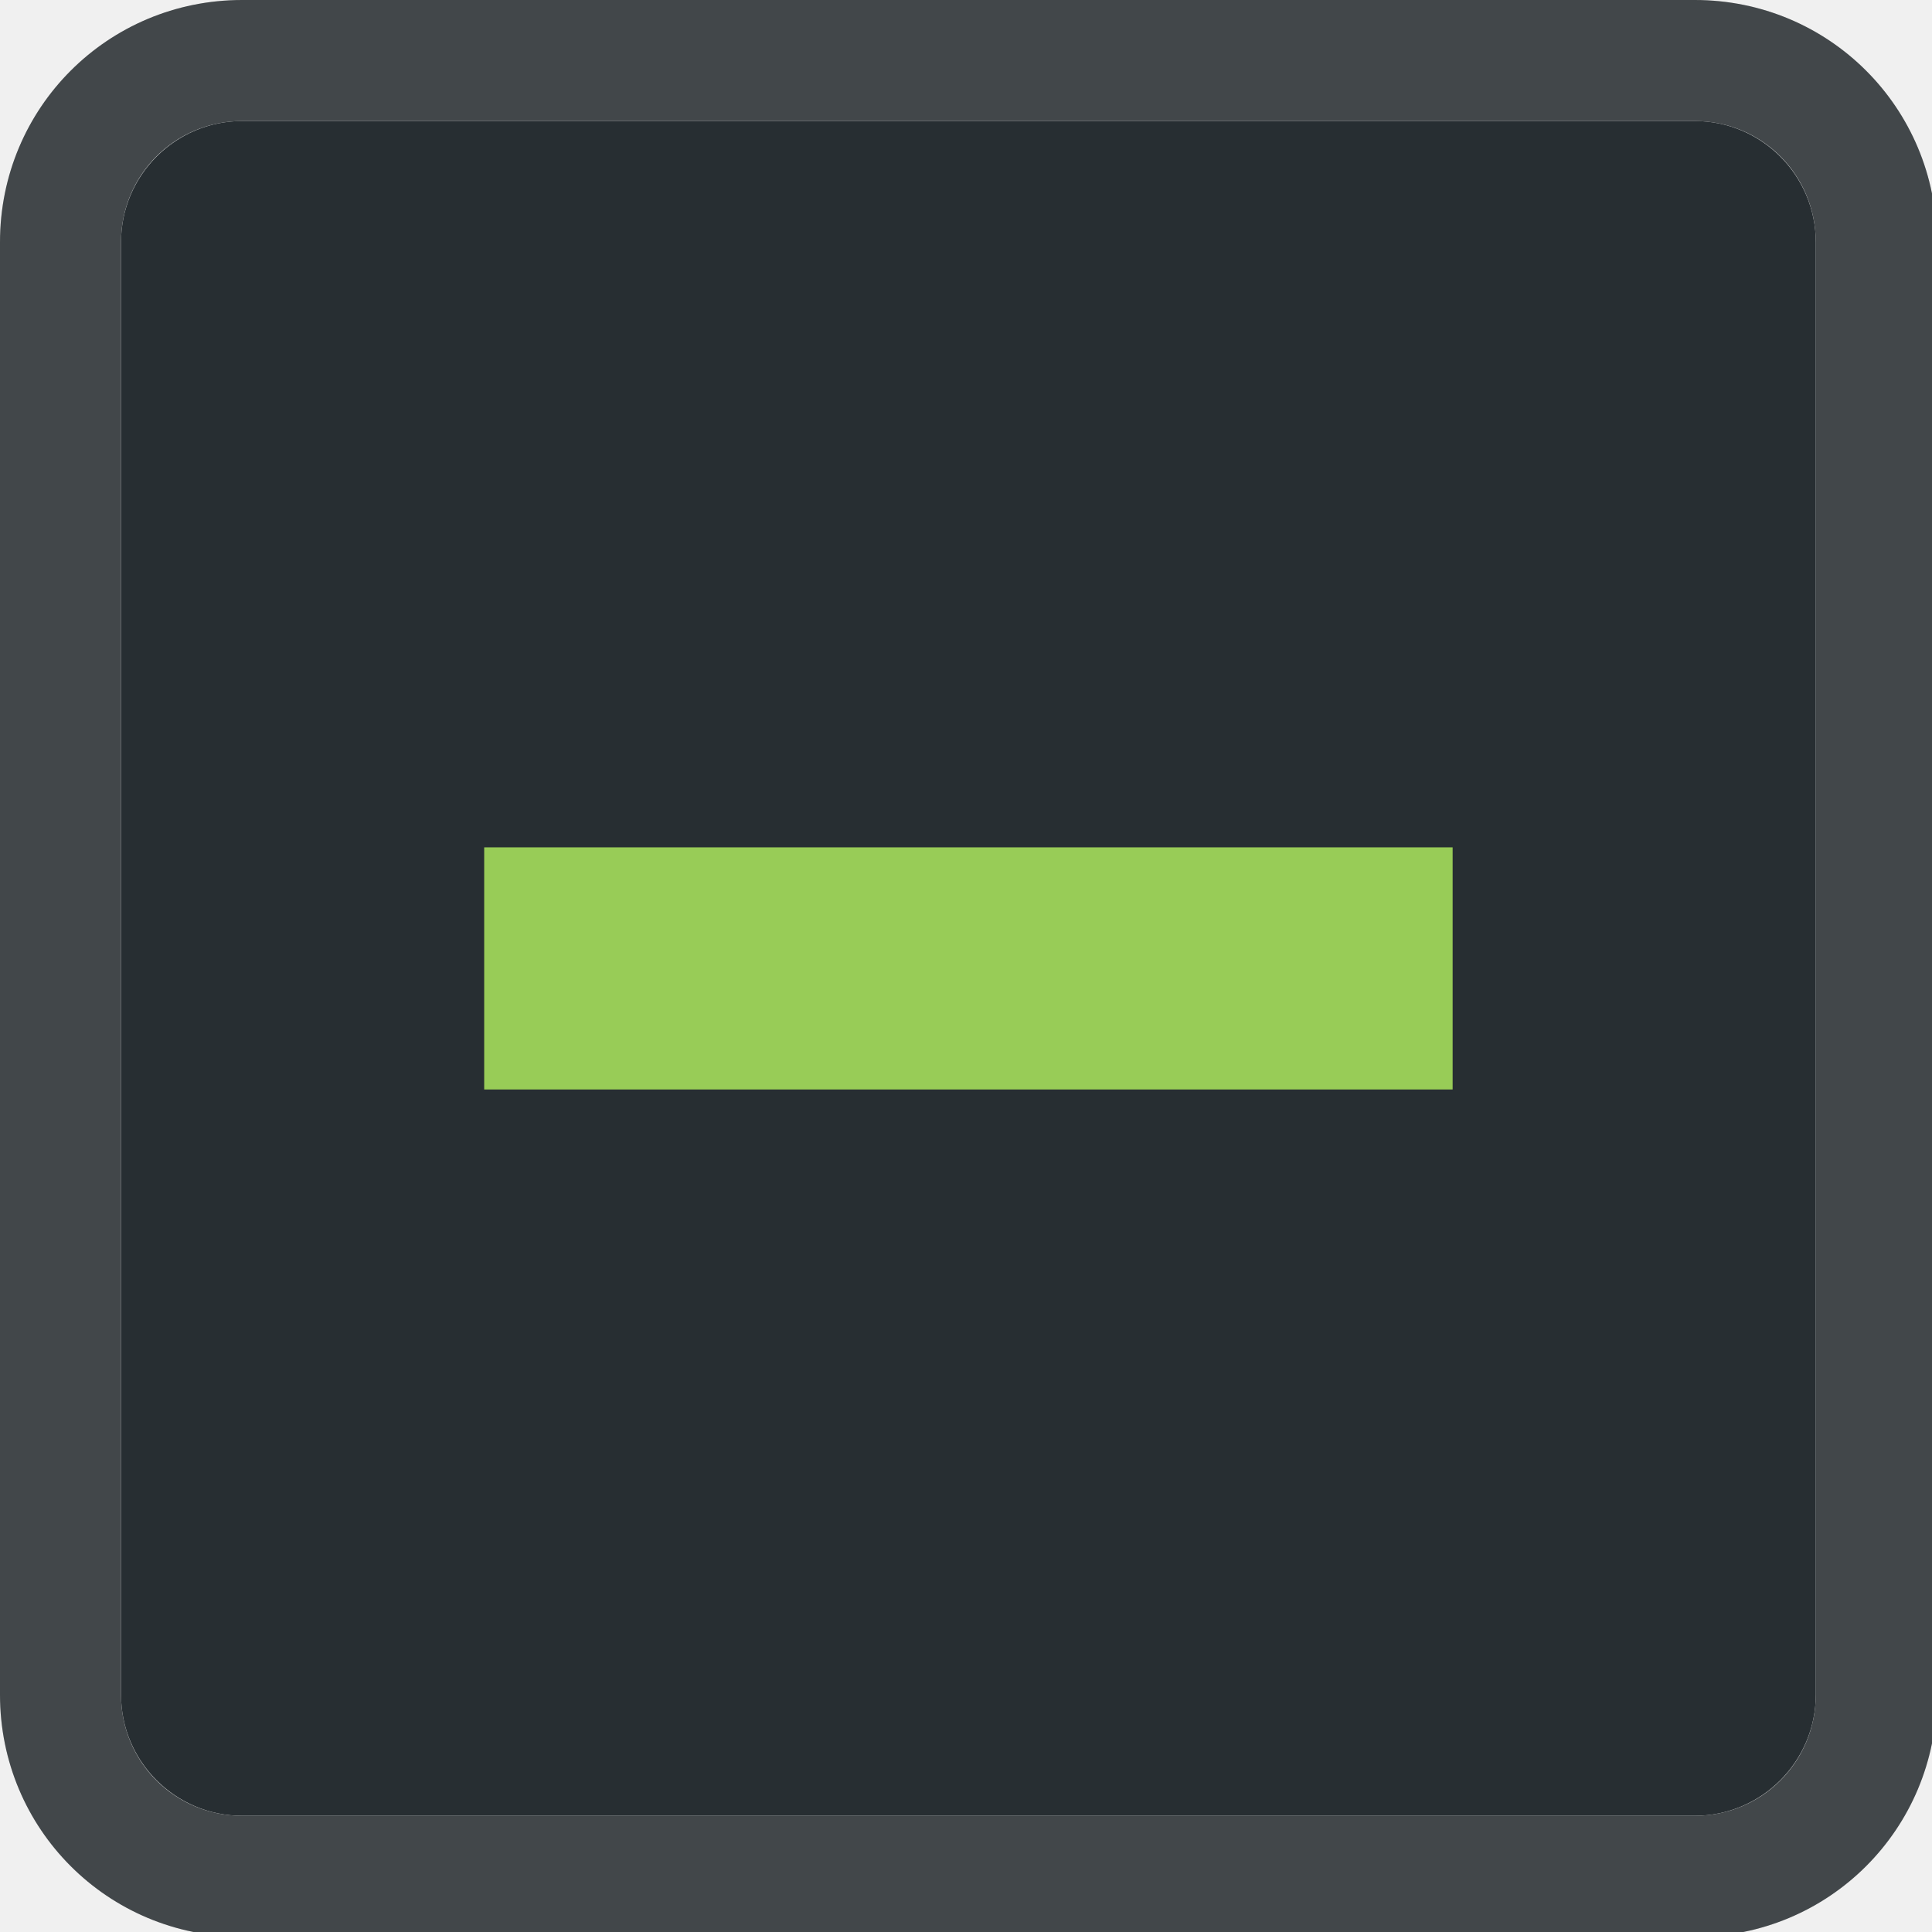
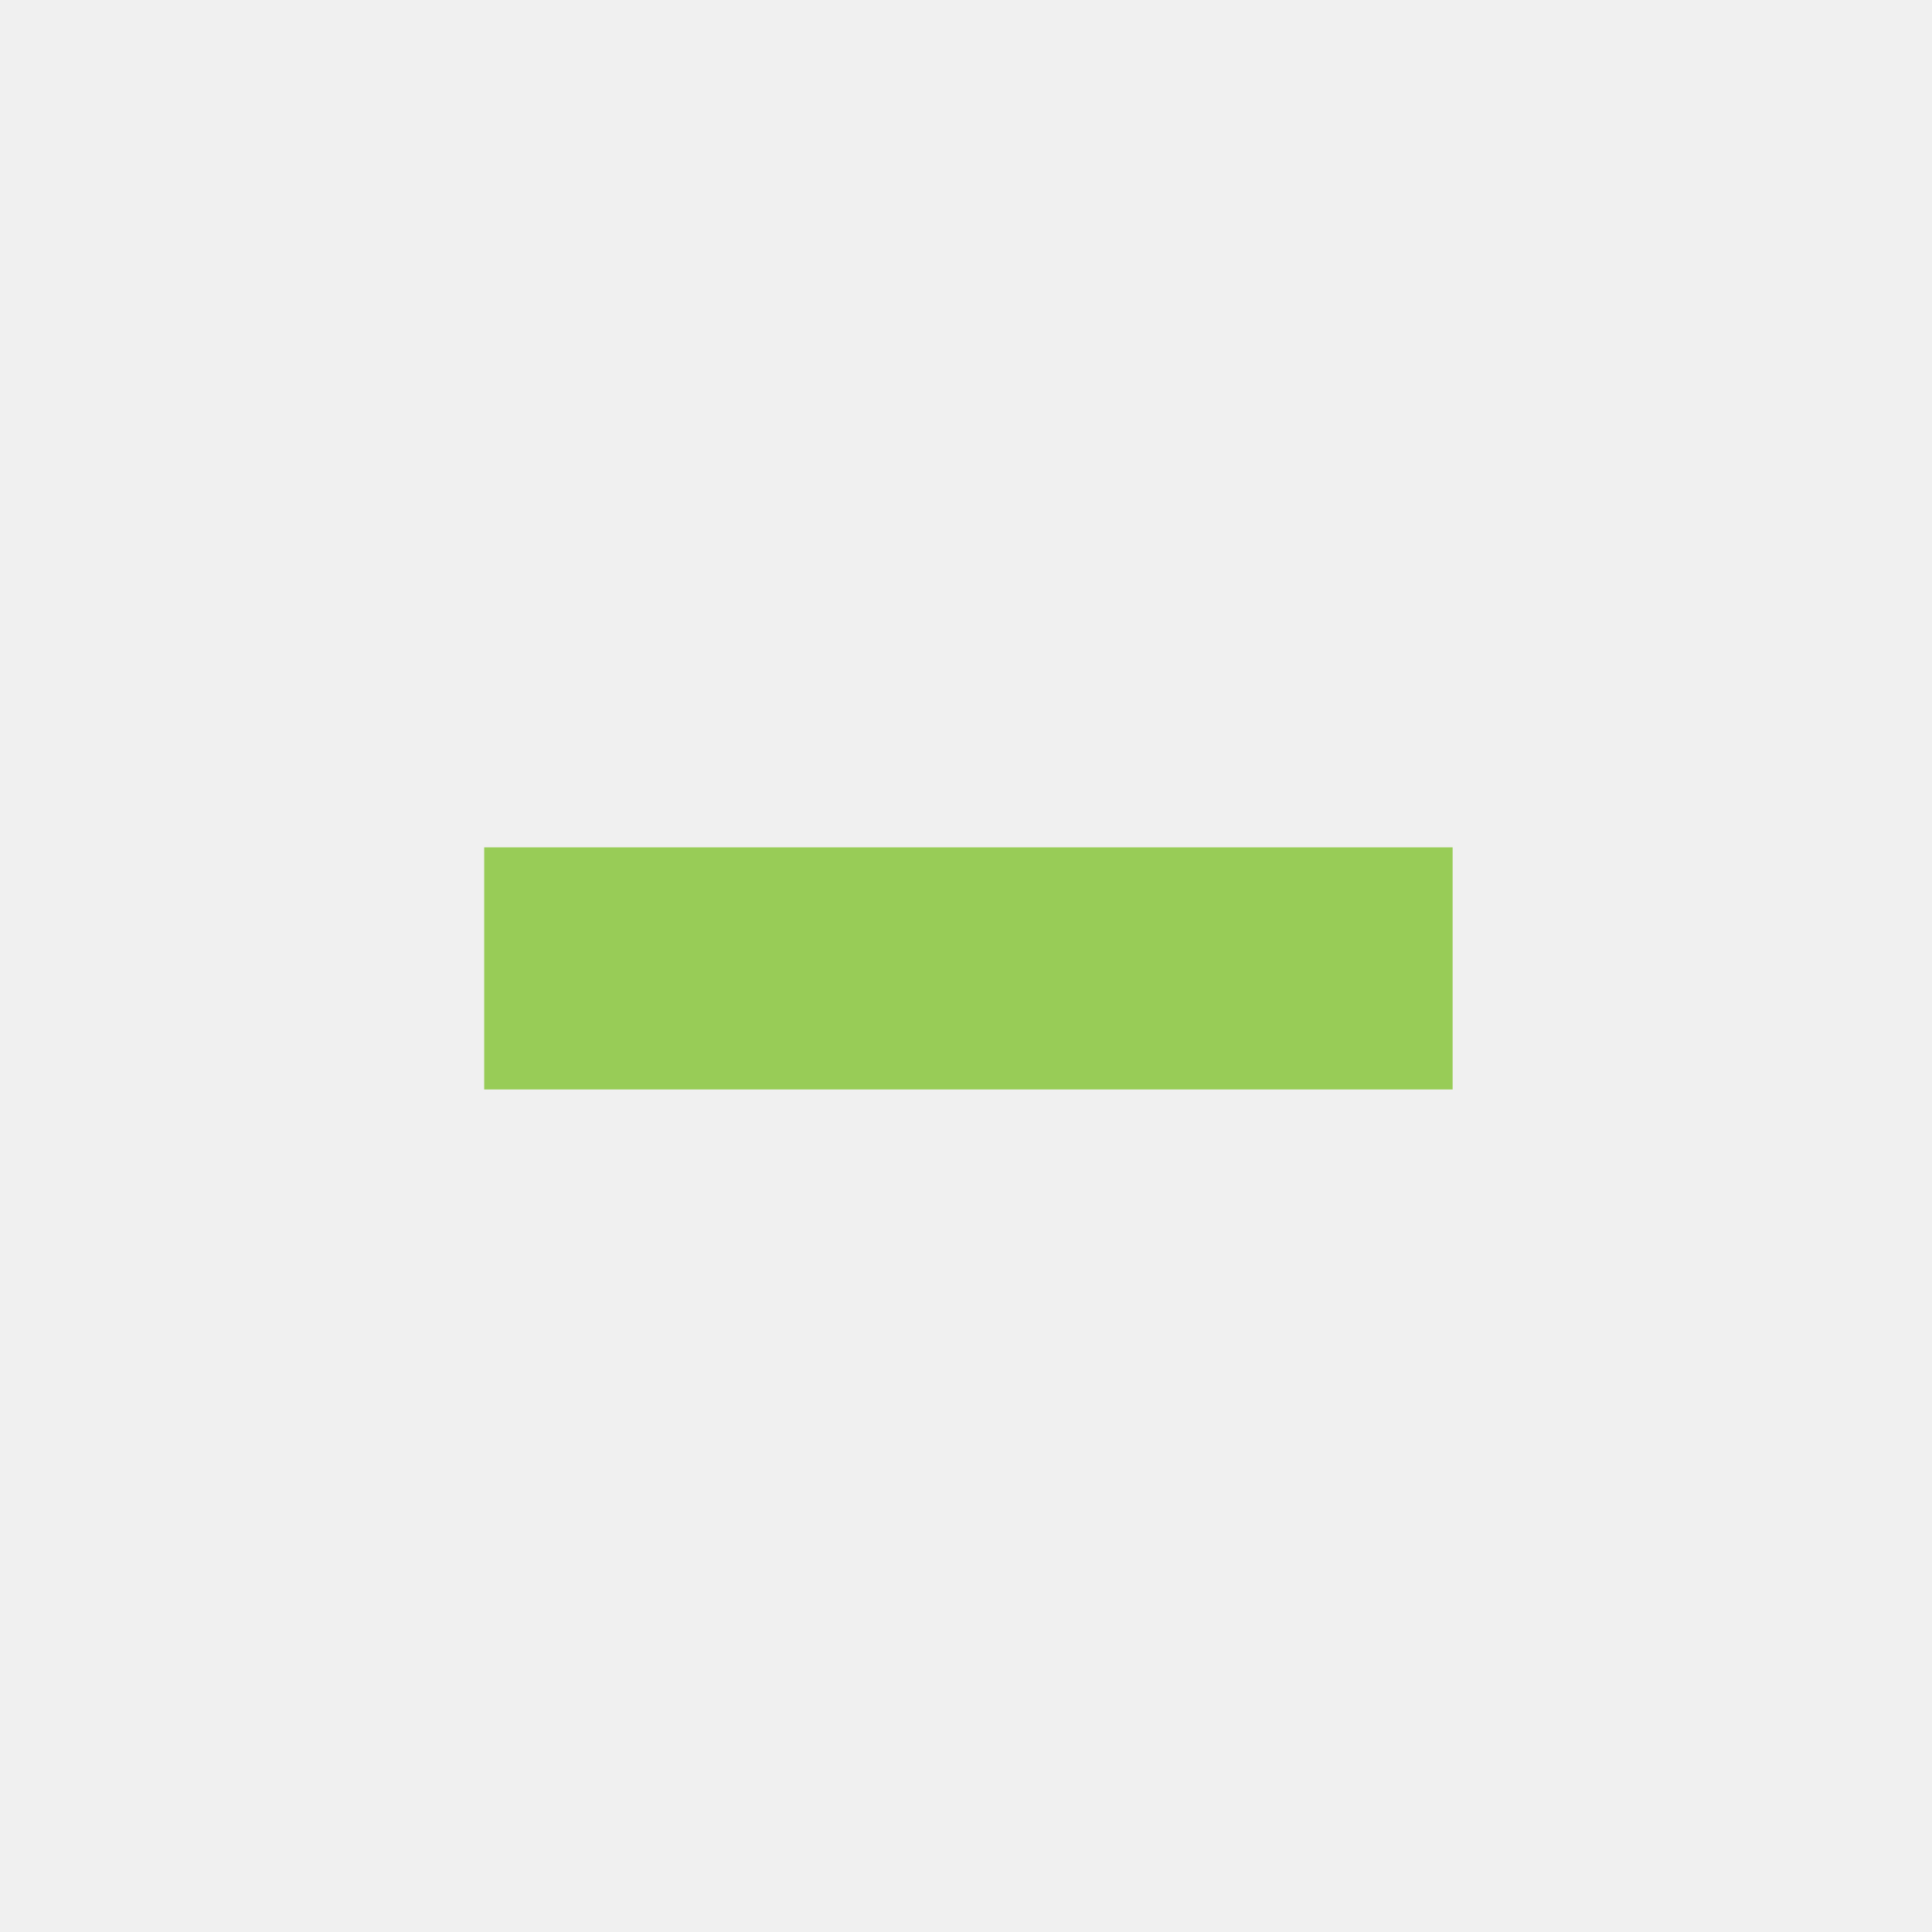
<svg xmlns="http://www.w3.org/2000/svg" width="133pt" height="133pt" viewBox="0 0 133 133" version="1.1">
  <g id="surface1">
-     <path style=" stroke:none;fill-rule:nonzero;fill:#272e32;fill-opacity:1;" d="M 16.668 8.332 L 116.668 8.332 C 121.258 8.332 125 12.078 125 16.668 L 125 116.668 C 125 121.258 121.258 125 116.668 125 L 16.668 125 C 12.078 125 8.332 121.258 8.332 116.668 L 8.332 16.668 C 8.332 12.078 12.078 8.332 16.668 8.332 Z M 16.668 8.332 " />
-     <path style=" stroke:none;fill-rule:nonzero;fill:#21272a;fill-opacity:1;" d="M 16.668 0 C 7.422 0 0 7.422 0 16.668 L 0 116.668 C 0 125.91 7.422 133.332 16.668 133.332 L 116.668 133.332 C 125.91 133.332 133.332 125.91 133.332 116.668 L 133.332 16.668 C 133.332 7.422 125.91 0 116.668 0 Z M 16.668 8.332 L 116.668 8.332 C 121.289 8.332 125 12.043 125 16.668 L 125 116.668 C 125 121.289 121.289 125 116.668 125 L 16.668 125 C 12.043 125 8.332 121.289 8.332 116.668 L 8.332 16.668 C 8.332 12.043 12.043 8.332 16.668 8.332 Z M 16.668 8.332 " />
-     <path style=" stroke:none;fill-rule:nonzero;fill:#ffffff;fill-opacity:0.15;" d="M 16.668 0 C 7.422 0 0 7.422 0 16.668 L 0 116.668 C 0 125.91 7.422 133.332 16.668 133.332 L 116.668 133.332 C 125.91 133.332 133.332 125.91 133.332 116.668 L 133.332 16.668 C 133.332 7.422 125.91 0 116.668 0 Z M 16.668 8.332 L 116.668 8.332 C 121.289 8.332 125 12.043 125 16.668 L 125 116.668 C 125 121.289 121.289 125 116.668 125 L 16.668 125 C 12.043 125 8.332 121.289 8.332 116.668 L 8.332 16.668 C 8.332 12.043 12.043 8.332 16.668 8.332 Z M 16.668 8.332 " />
    <path style=" stroke:none;fill-rule:nonzero;fill:#98cc57;fill-opacity:1;" d="M 33.332 58.332 L 100 58.332 L 100 75 L 33.332 75 Z M 33.332 58.332 " />
  </g>
</svg>
